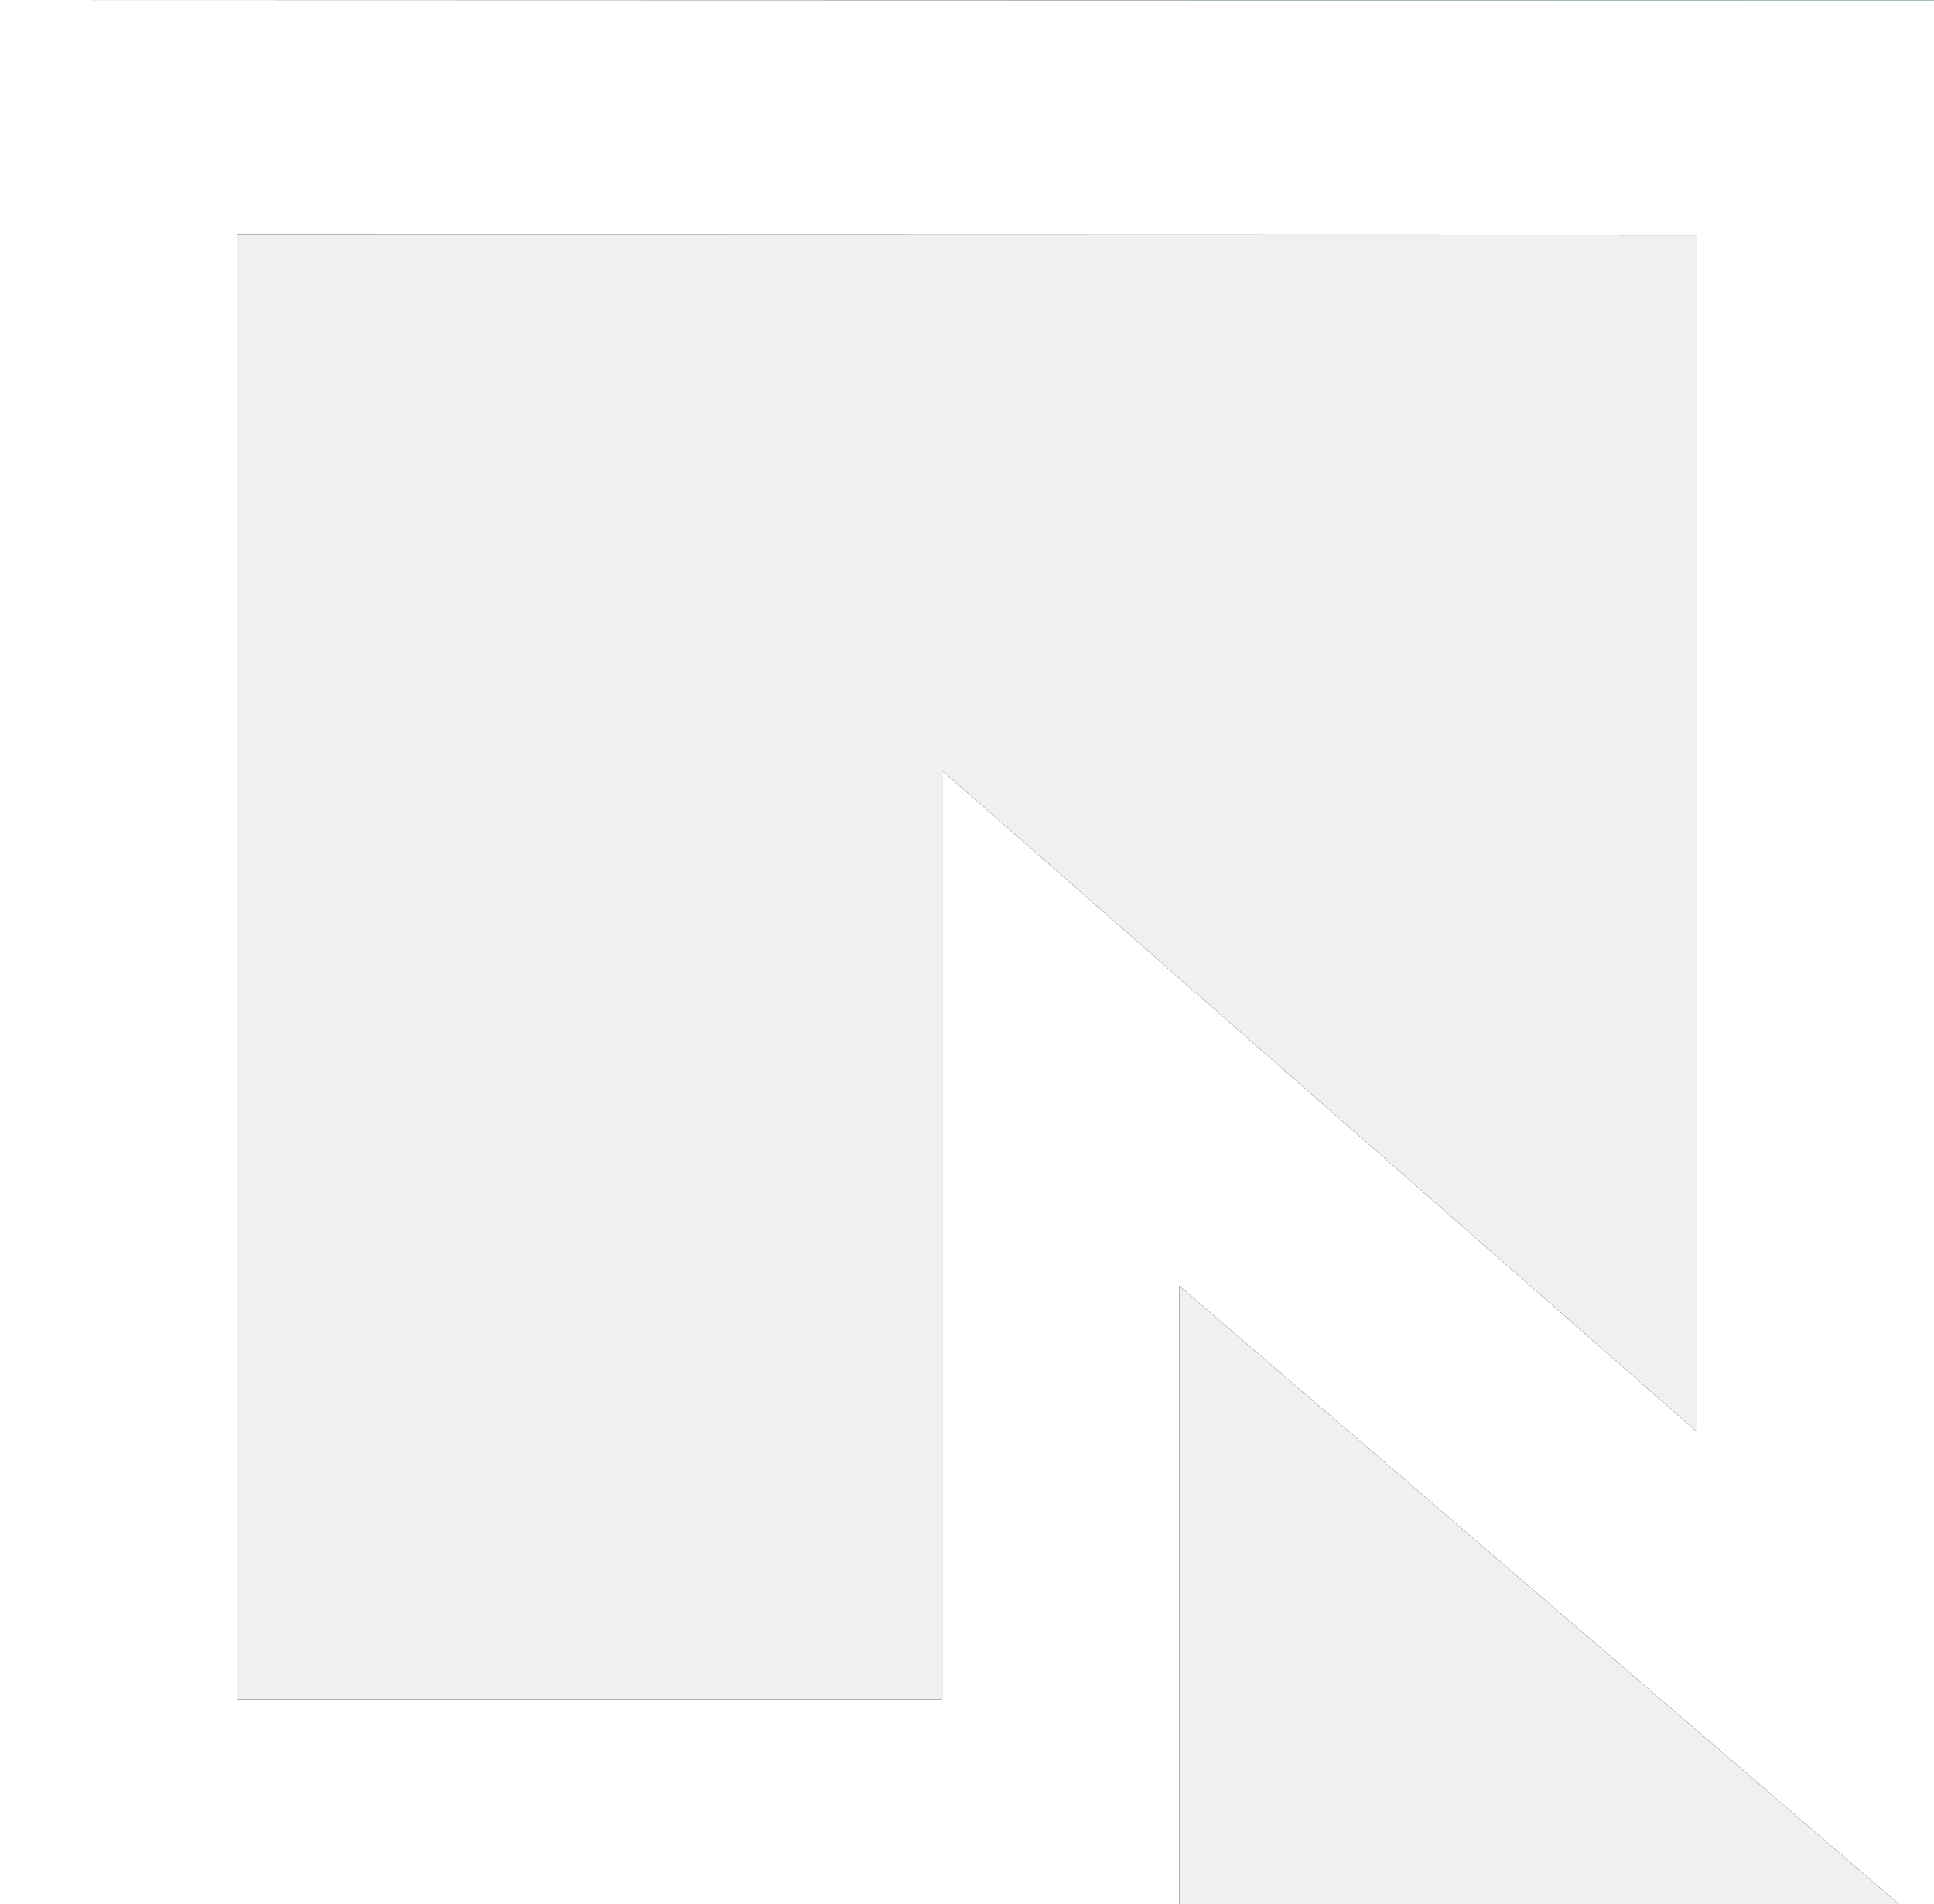
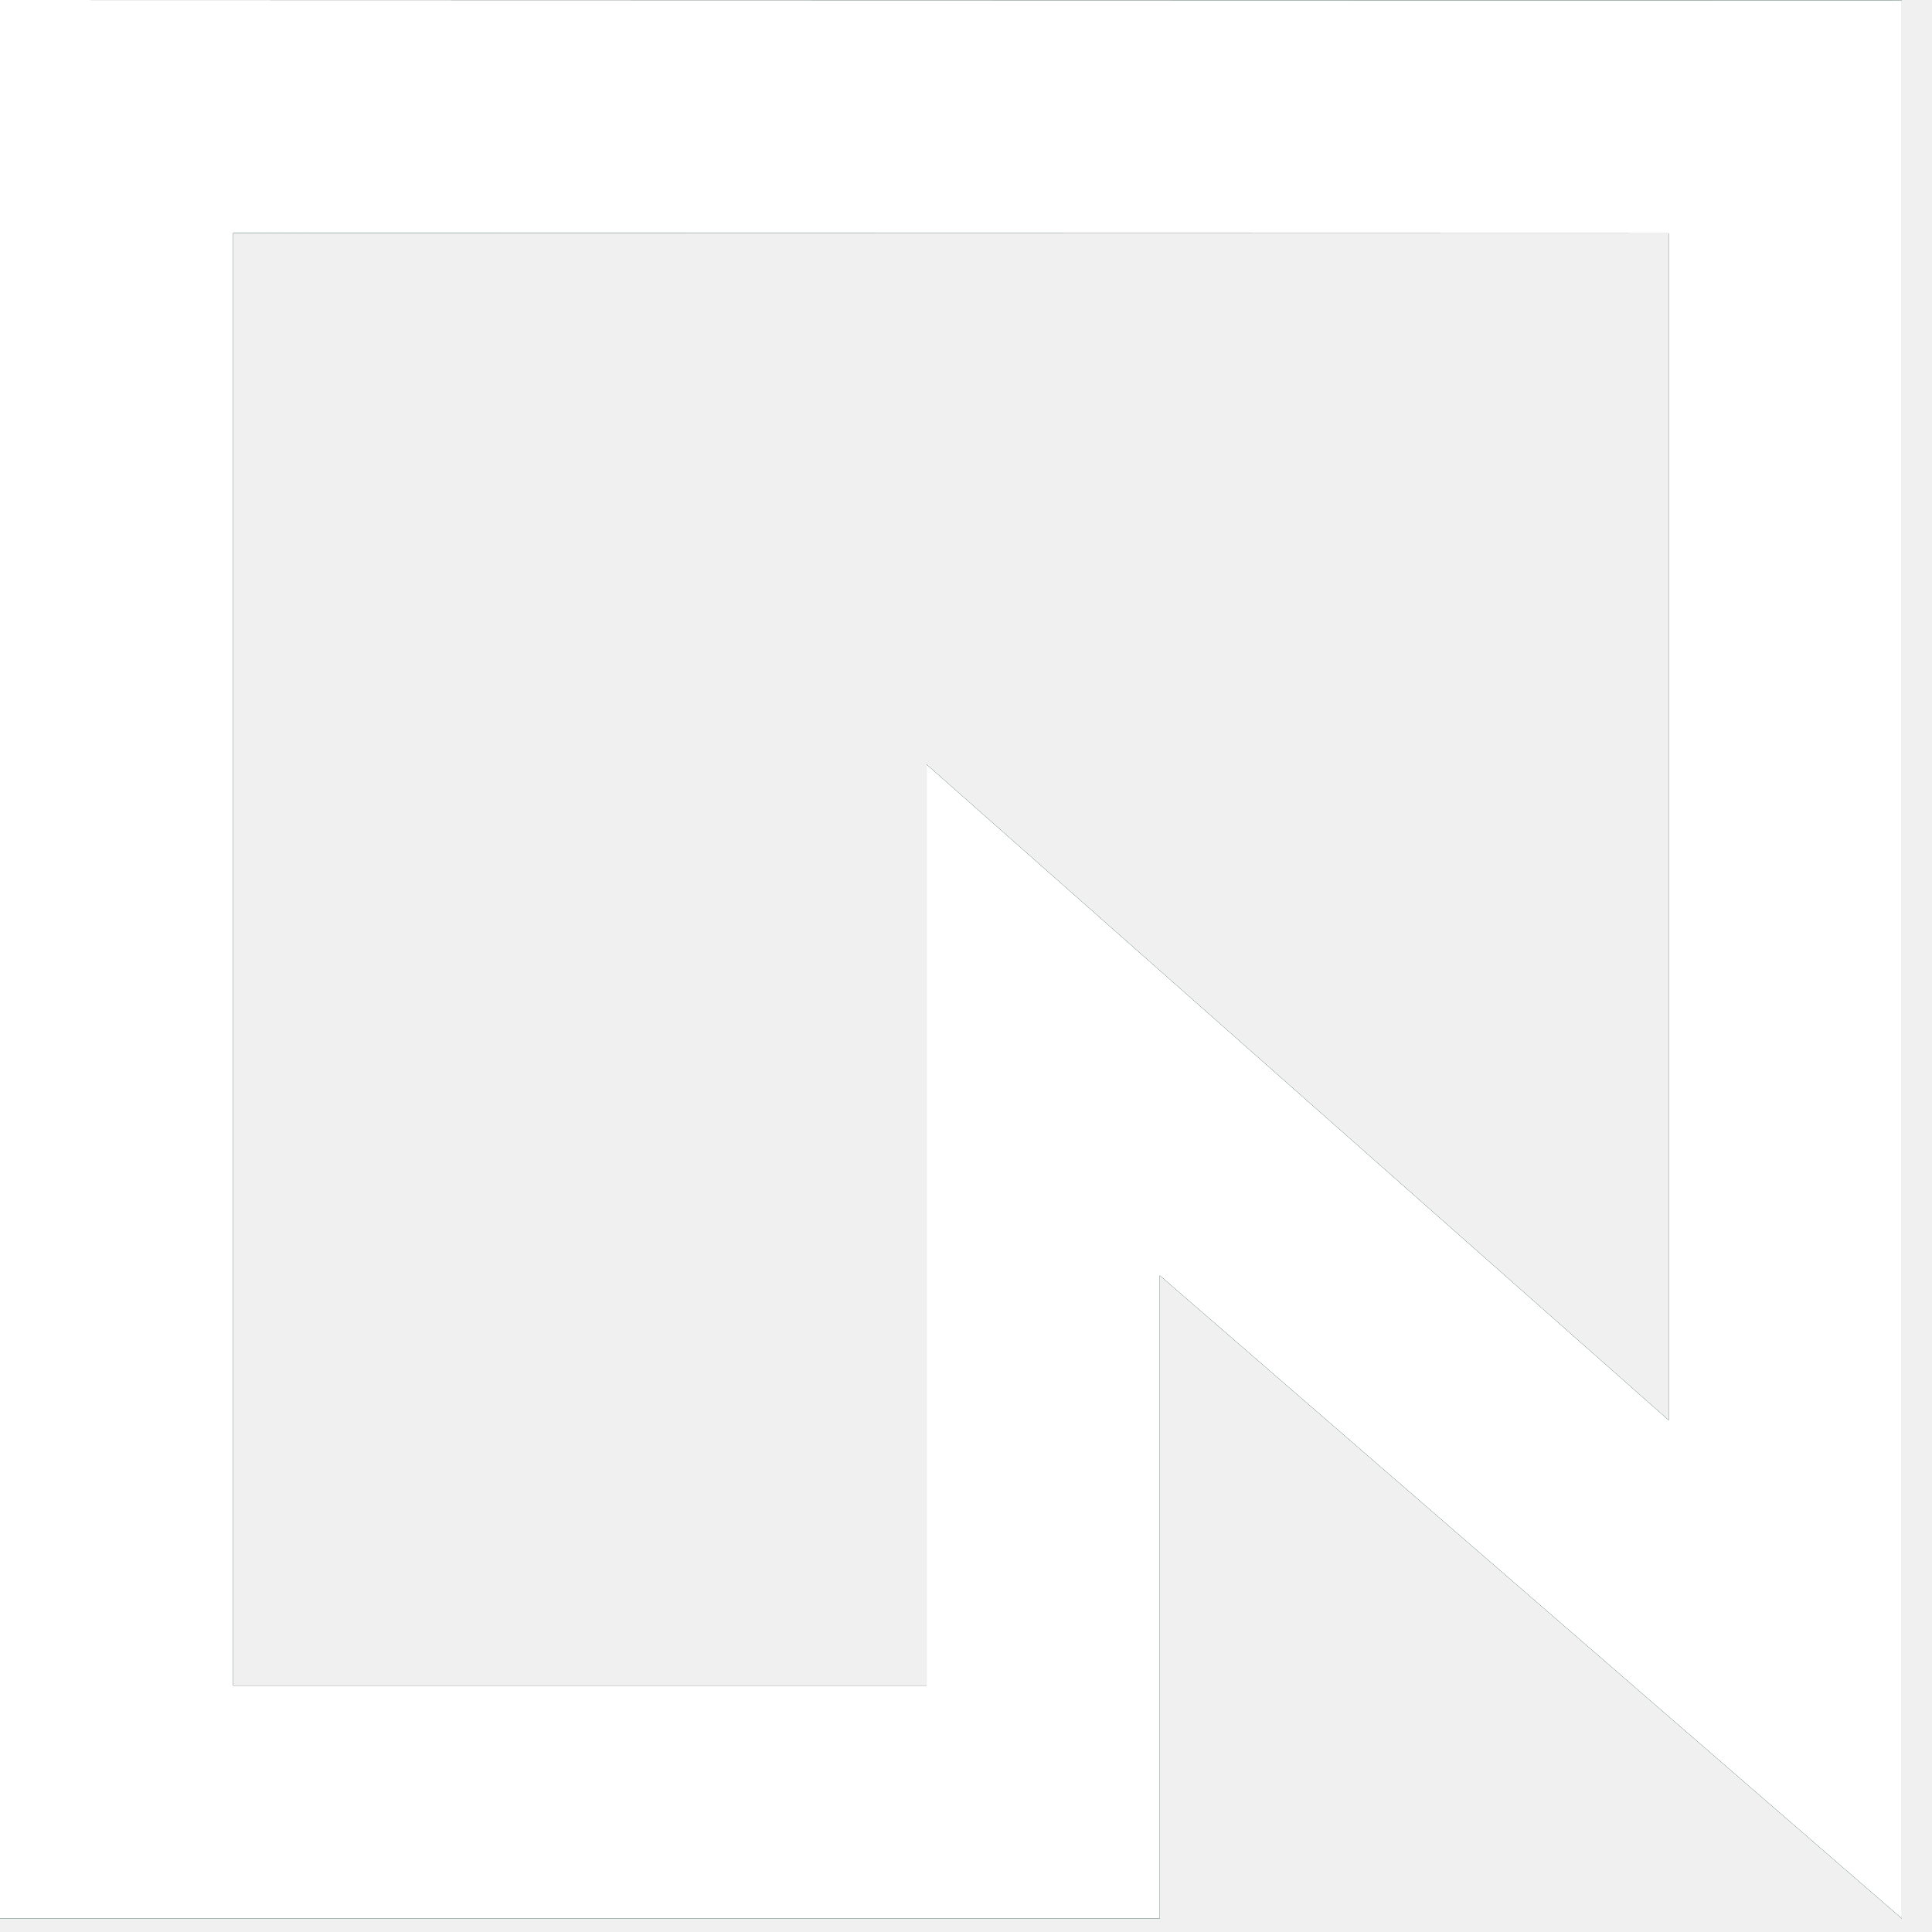
- <svg xmlns="http://www.w3.org/2000/svg" width="64" height="63" viewBox="0 0 64 63" fill="none">
-   <path d="M64 0.018V64L39.028 42.547V64H0V0L64 0.018ZM7.845 56.232H31.183V25.502L56.155 47.379V7.784L7.845 7.77V56.232Z" fill="#34D59A" />
-   <path d="M64 0.018V64L39.028 42.547V64H0V0L64 0.018ZM7.845 56.232H31.183V25.502L56.155 47.379V7.784L7.845 7.77V56.232Z" fill="black" />
-   <path d="M64 0.018V64L39.028 42.547V64H0V0L64 0.018ZM7.845 56.232H31.183V25.502L56.155 47.379V7.784L7.845 7.77V56.232Z" fill="white" />
+ <svg xmlns="http://www.w3.org/2000/svg" width="64" height="64" viewBox="0 0 64 64" fill="none">
+   <path d="M63 0.018V63.553L38.418 42.25V63.553H0V0L63 0.018ZM7.723 55.839H30.695V25.324L55.278 47.048V7.729L7.723 7.716V55.839Z" fill="#34D59A" />
+   <path d="M63 0.018V63.553L38.418 42.25V63.553H0V0L63 0.018ZM7.723 55.839H30.695V25.324L55.278 47.048V7.729L7.723 7.716V55.839Z" fill="black" />
+   <path d="M63 0.018V63.553L38.418 42.25V63.553H0V0L63 0.018ZM7.723 55.839H30.695V25.324L55.278 47.048V7.729L7.723 7.716V55.839Z" fill="white" />
</svg>
